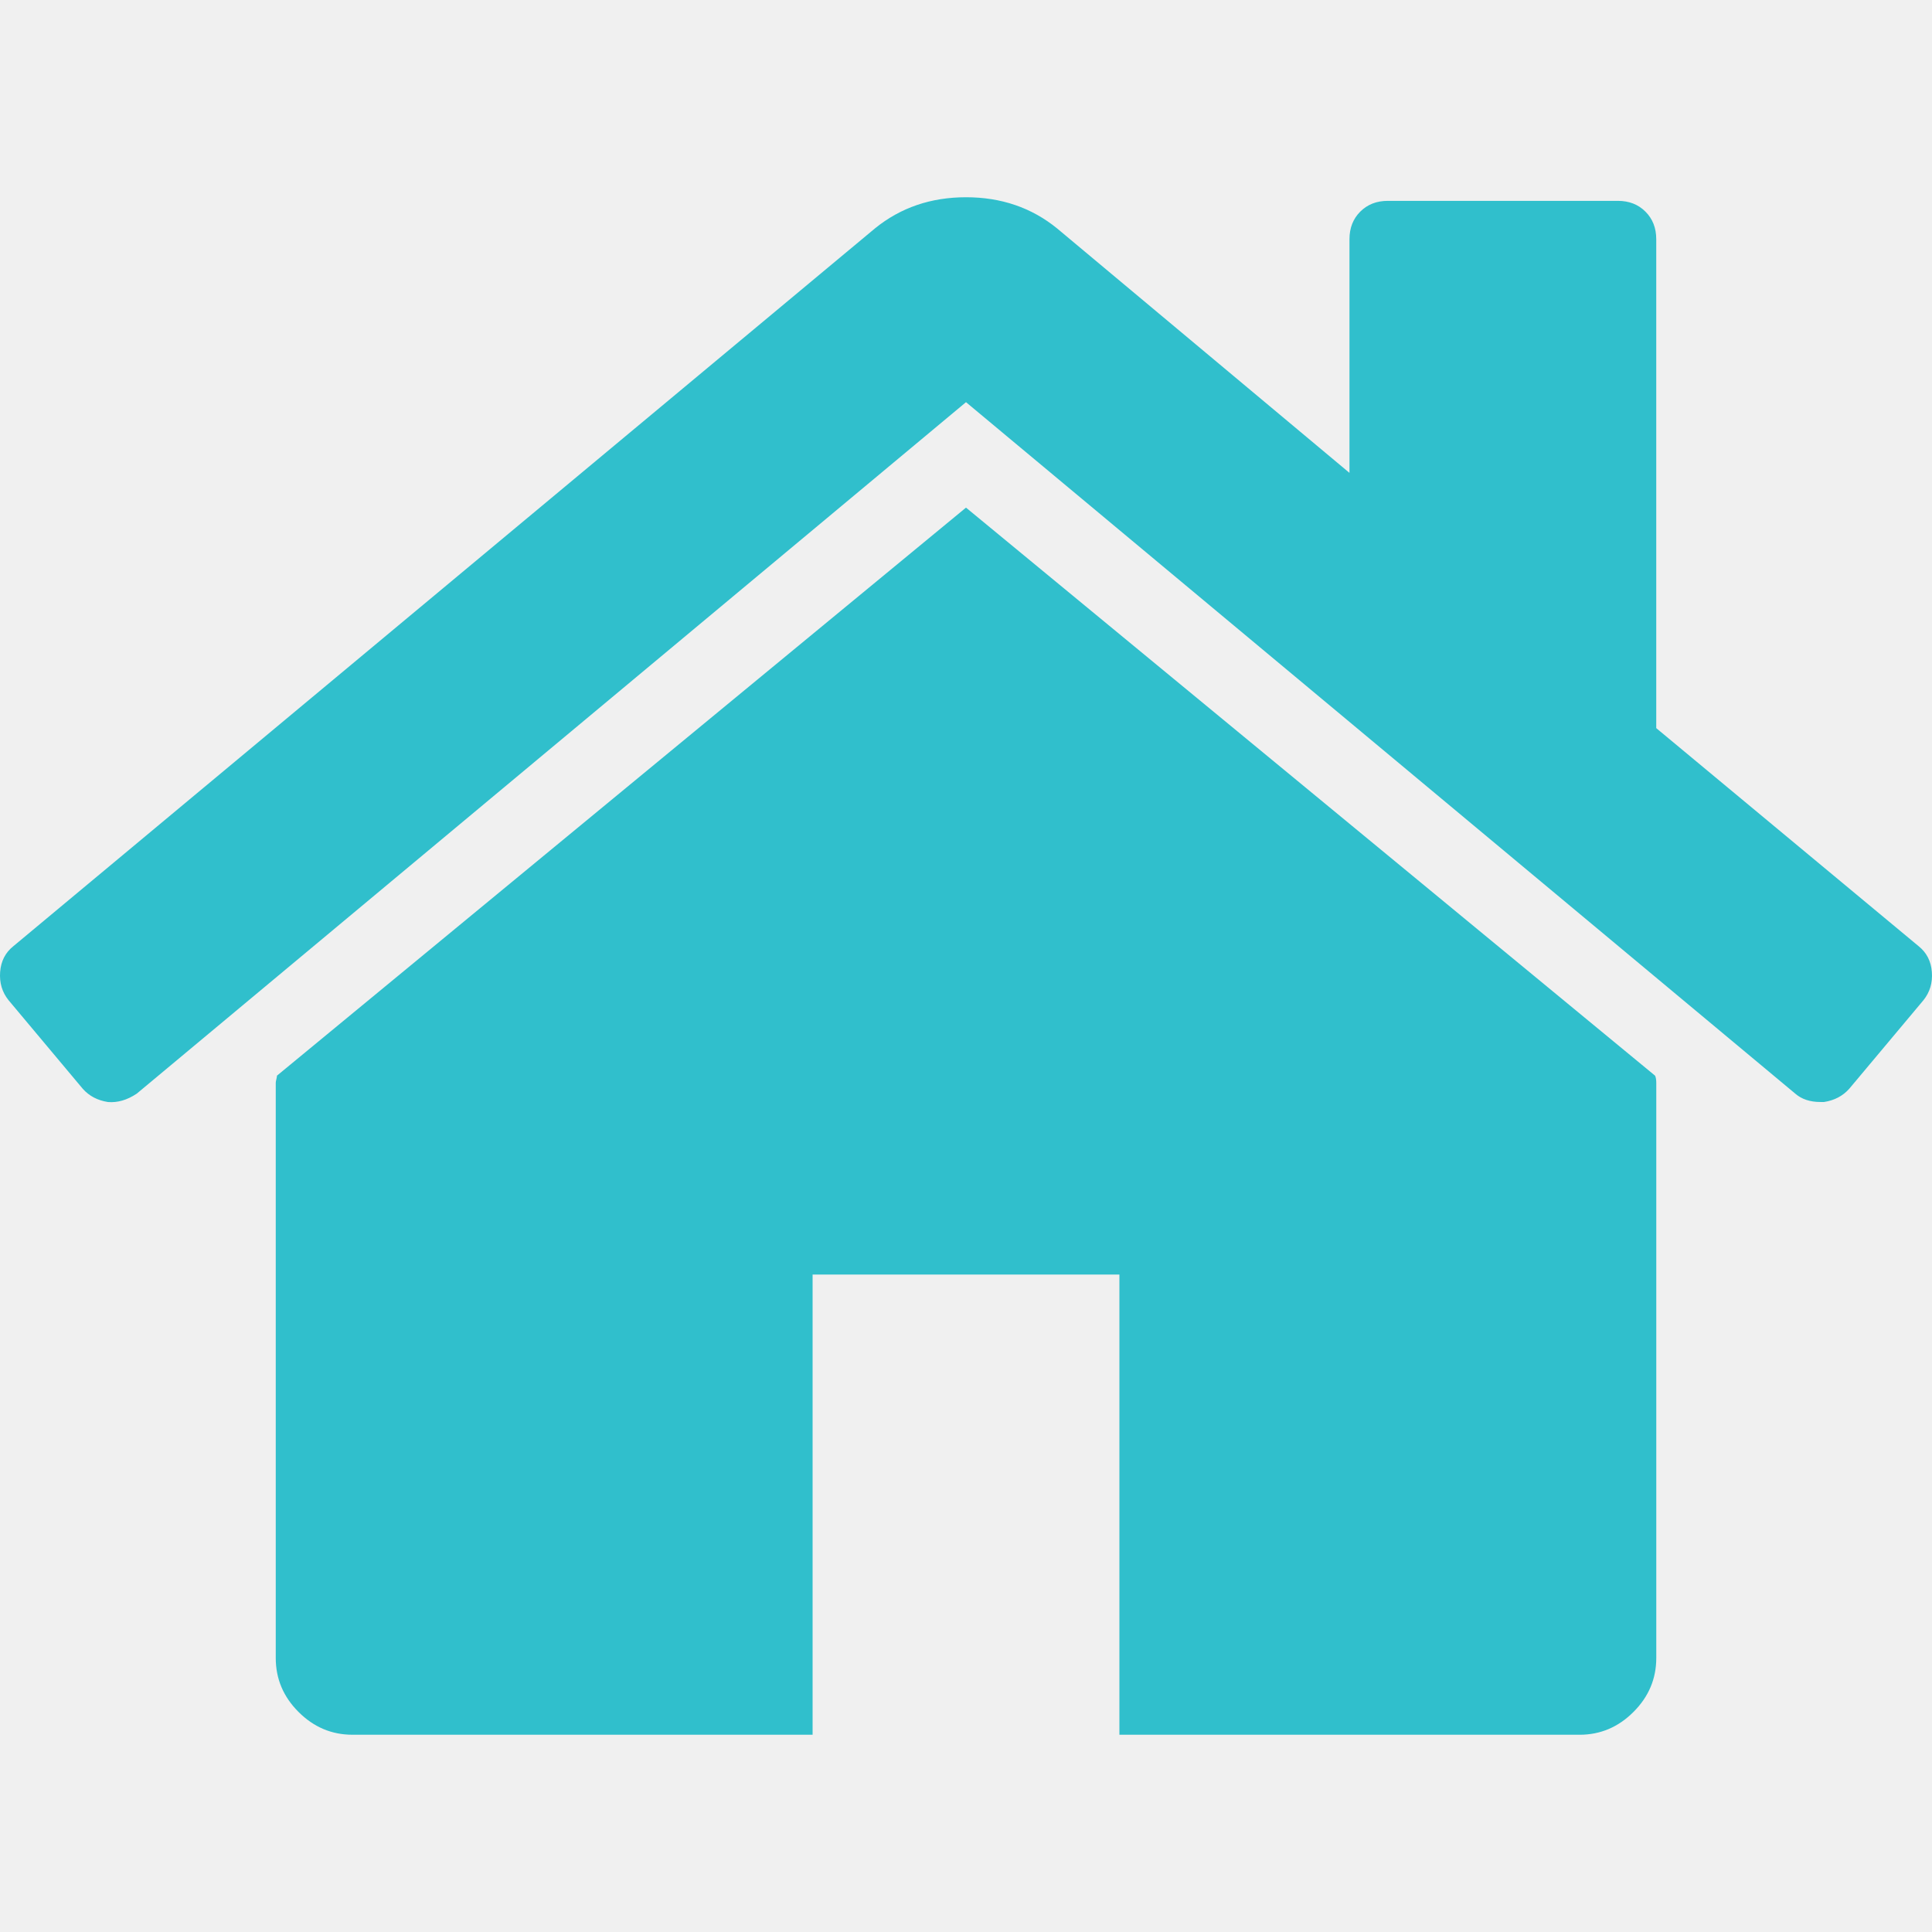
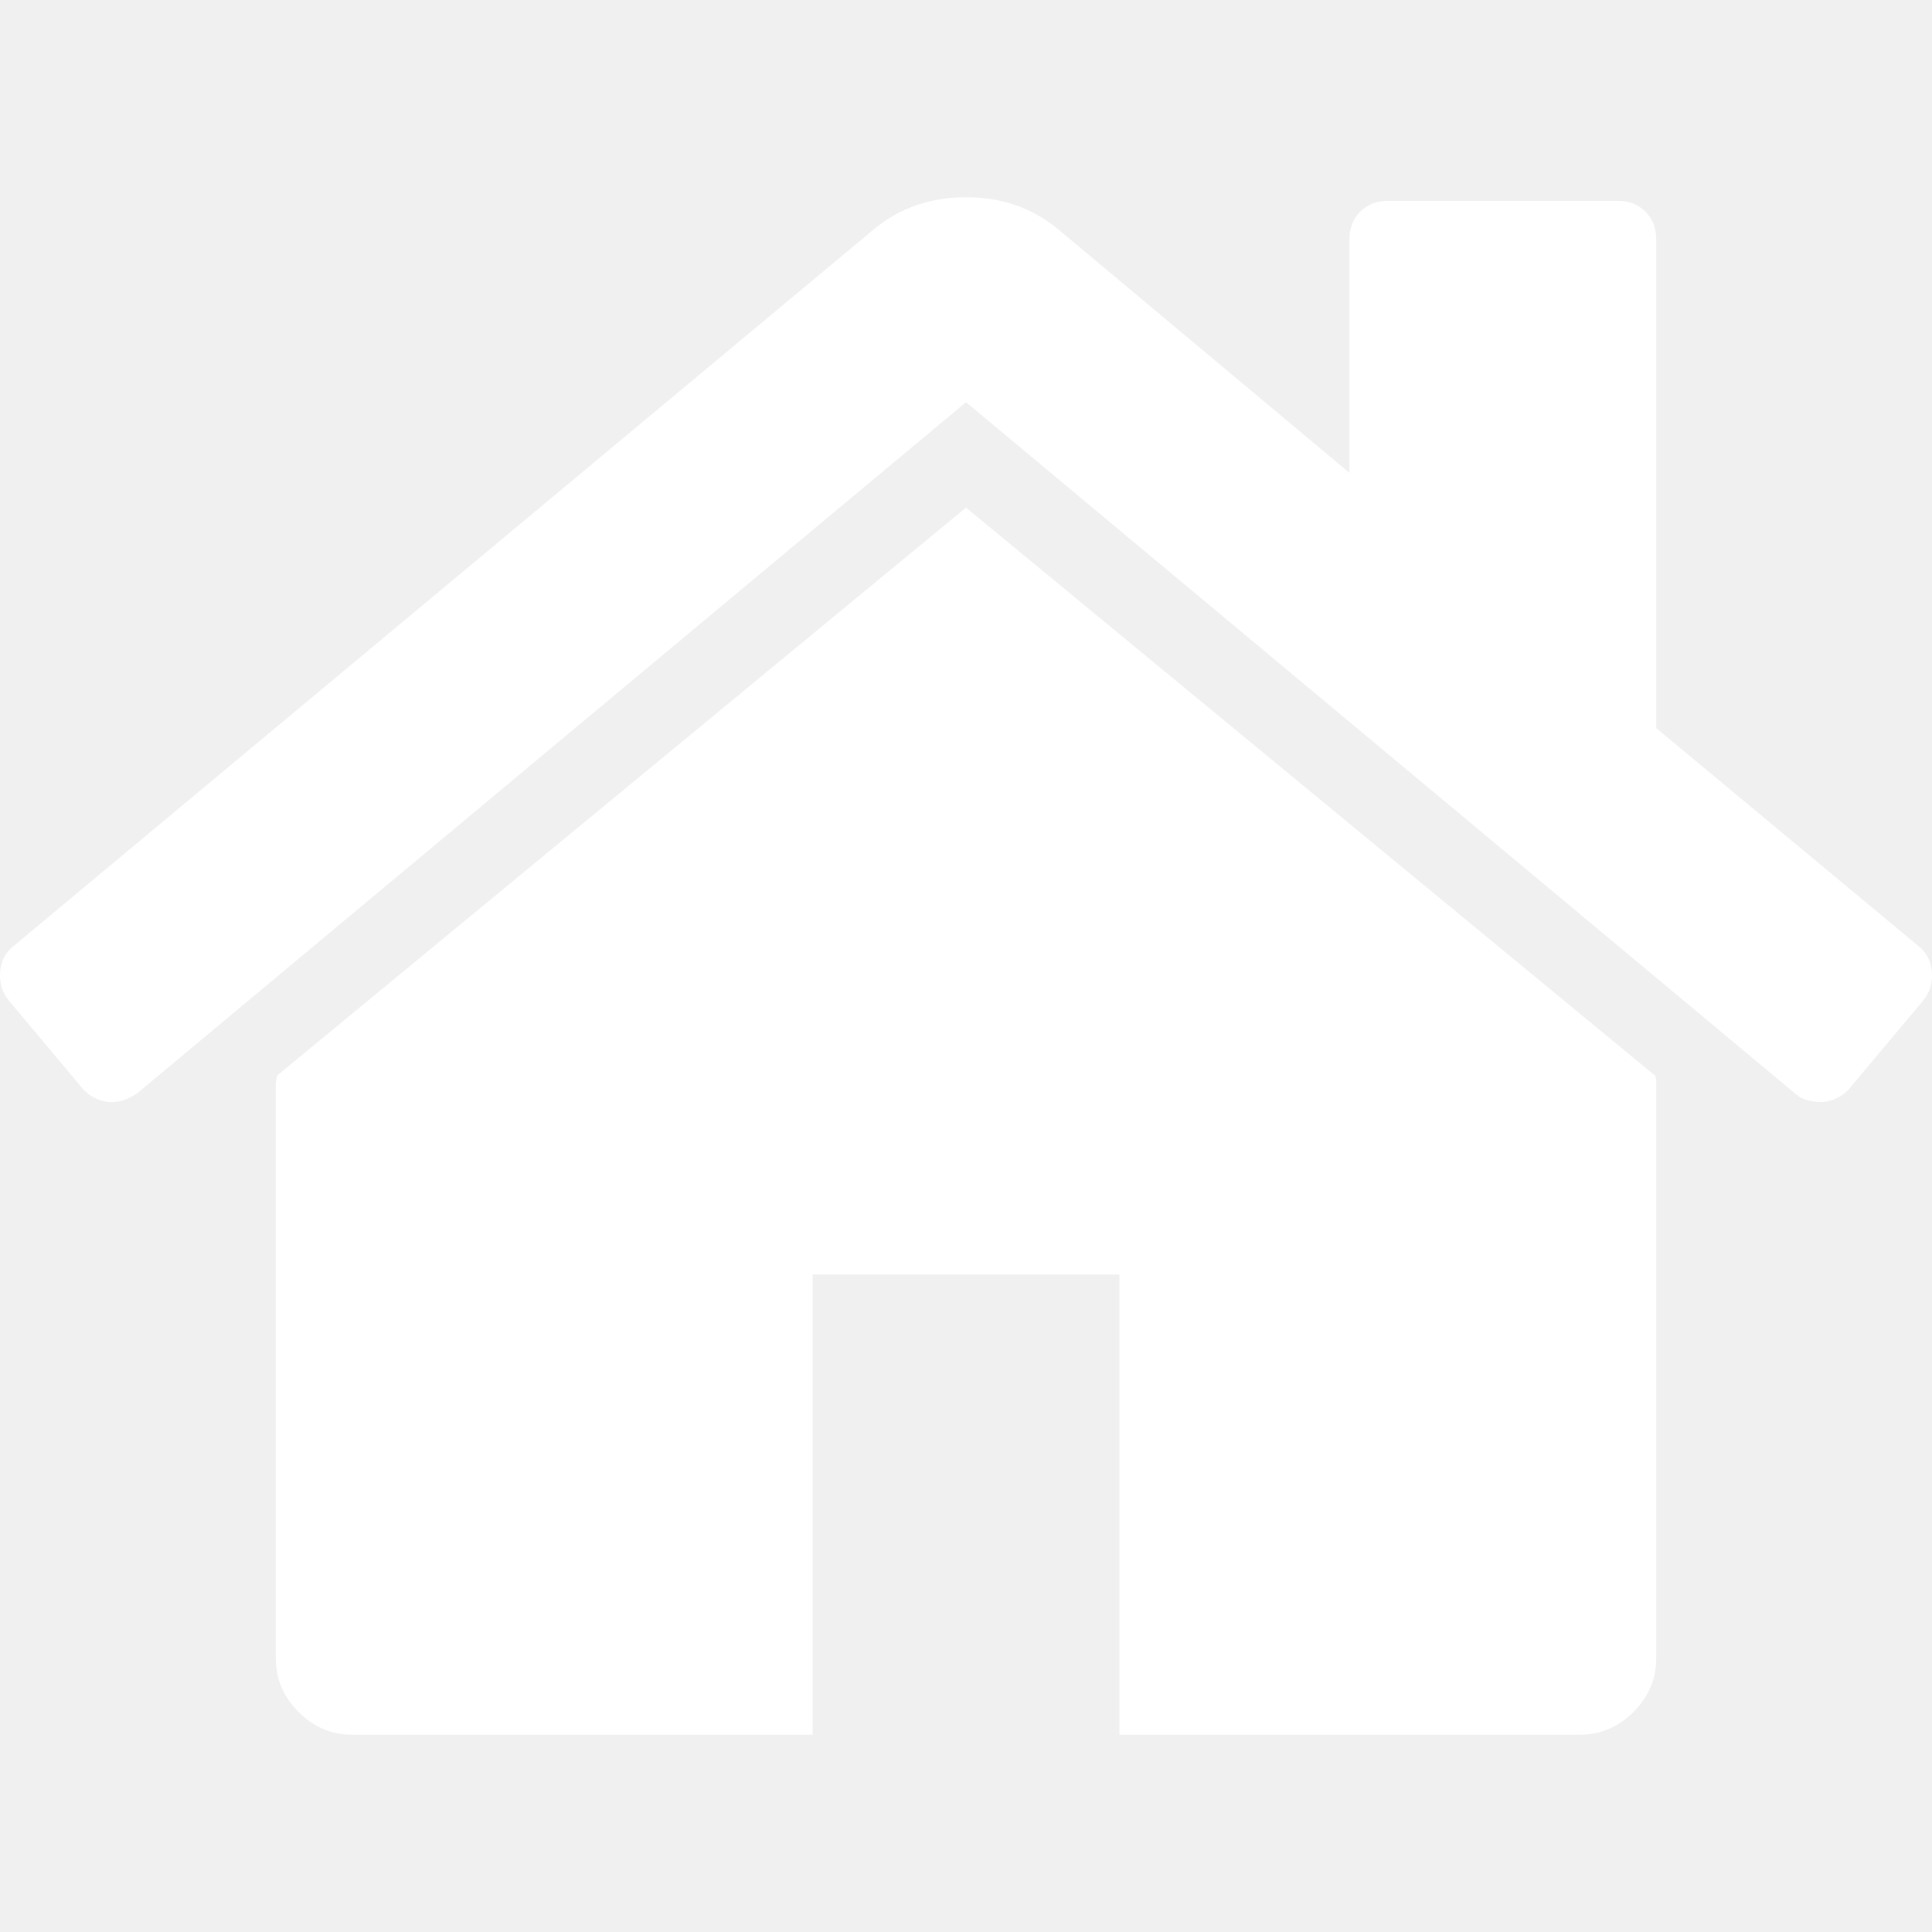
<svg xmlns="http://www.w3.org/2000/svg" version="1.1" id="Capa_1" x="0px" y="0px" width="512px" height="512px" viewBox="0 0 460.298 460.297" style="enable-background:new 0 0 460.298 460.297;" xml:space="preserve">
  <g>
    <g>
      <g>
-         <path d="M230.149,120.939L65.986,256.274c0,0.191-0.048,0.472-0.144,0.855c-0.094,0.38-0.144,0.656-0.144,0.852v137.041    c0,4.948,1.809,9.236,5.426,12.847c3.616,3.613,7.898,5.431,12.847,5.431h109.63V303.664h73.097v109.64h109.629    c4.948,0,9.236-1.814,12.847-5.435c3.617-3.607,5.432-7.898,5.432-12.847V257.981c0-0.76-0.104-1.334-0.288-1.707L230.149,120.939    z" data-original="#000000" class="active-path" data-old_color="#000000" fill="#30BFCC" />
-         <path d="M457.122,225.438L394.6,173.476V56.989c0-2.663-0.856-4.853-2.574-6.567c-1.704-1.712-3.894-2.568-6.563-2.568h-54.816    c-2.666,0-4.855,0.856-6.57,2.568c-1.711,1.714-2.566,3.905-2.566,6.567v55.673l-69.662-58.245    c-6.084-4.949-13.318-7.423-21.694-7.423c-8.375,0-15.608,2.474-21.698,7.423L3.172,225.438c-1.903,1.52-2.946,3.566-3.14,6.136    c-0.193,2.568,0.472,4.811,1.997,6.713l17.701,21.128c1.525,1.712,3.521,2.759,5.996,3.142c2.285,0.192,4.57-0.476,6.855-1.998    L230.149,95.817l197.57,164.741c1.526,1.328,3.521,1.991,5.996,1.991h0.858c2.471-0.376,4.463-1.43,5.996-3.138l17.703-21.125    c1.522-1.906,2.189-4.145,1.991-6.716C460.068,229.007,459.021,226.961,457.122,225.438z" data-original="#000000" class="active-path" data-old_color="#000000" fill="#30BFCC" />
+         <path d="M230.149,120.939L65.986,256.274c0,0.191-0.048,0.472-0.144,0.855c-0.094,0.38-0.144,0.656-0.144,0.852v137.041    c0,4.948,1.809,9.236,5.426,12.847c3.616,3.613,7.898,5.431,12.847,5.431h109.63V303.664h73.097v109.64h109.629    c4.948,0,9.236-1.814,12.847-5.435c3.617-3.607,5.432-7.898,5.432-12.847V257.981c0-0.76-0.104-1.334-0.288-1.707L230.149,120.939    z" data-original="#000000" class="active-path" data-old_color="#000000" fill="#ffffff" />
+         <path d="M457.122,225.438L394.6,173.476V56.989c0-2.663-0.856-4.853-2.574-6.567c-1.704-1.712-3.894-2.568-6.563-2.568h-54.816    c-2.666,0-4.855,0.856-6.57,2.568c-1.711,1.714-2.566,3.905-2.566,6.567v55.673l-69.662-58.245    c-6.084-4.949-13.318-7.423-21.694-7.423c-8.375,0-15.608,2.474-21.698,7.423L3.172,225.438c-1.903,1.52-2.946,3.566-3.14,6.136    c-0.193,2.568,0.472,4.811,1.997,6.713l17.701,21.128c1.525,1.712,3.521,2.759,5.996,3.142c2.285,0.192,4.57-0.476,6.855-1.998    L230.149,95.817l197.57,164.741c1.526,1.328,3.521,1.991,5.996,1.991h0.858c2.471-0.376,4.463-1.43,5.996-3.138l17.703-21.125    c1.522-1.906,2.189-4.145,1.991-6.716C460.068,229.007,459.021,226.961,457.122,225.438z" data-original="#000000" class="active-path" data-old_color="#000000" fill="#ffffff" />
      </g>
    </g>
  </g>
</svg>
